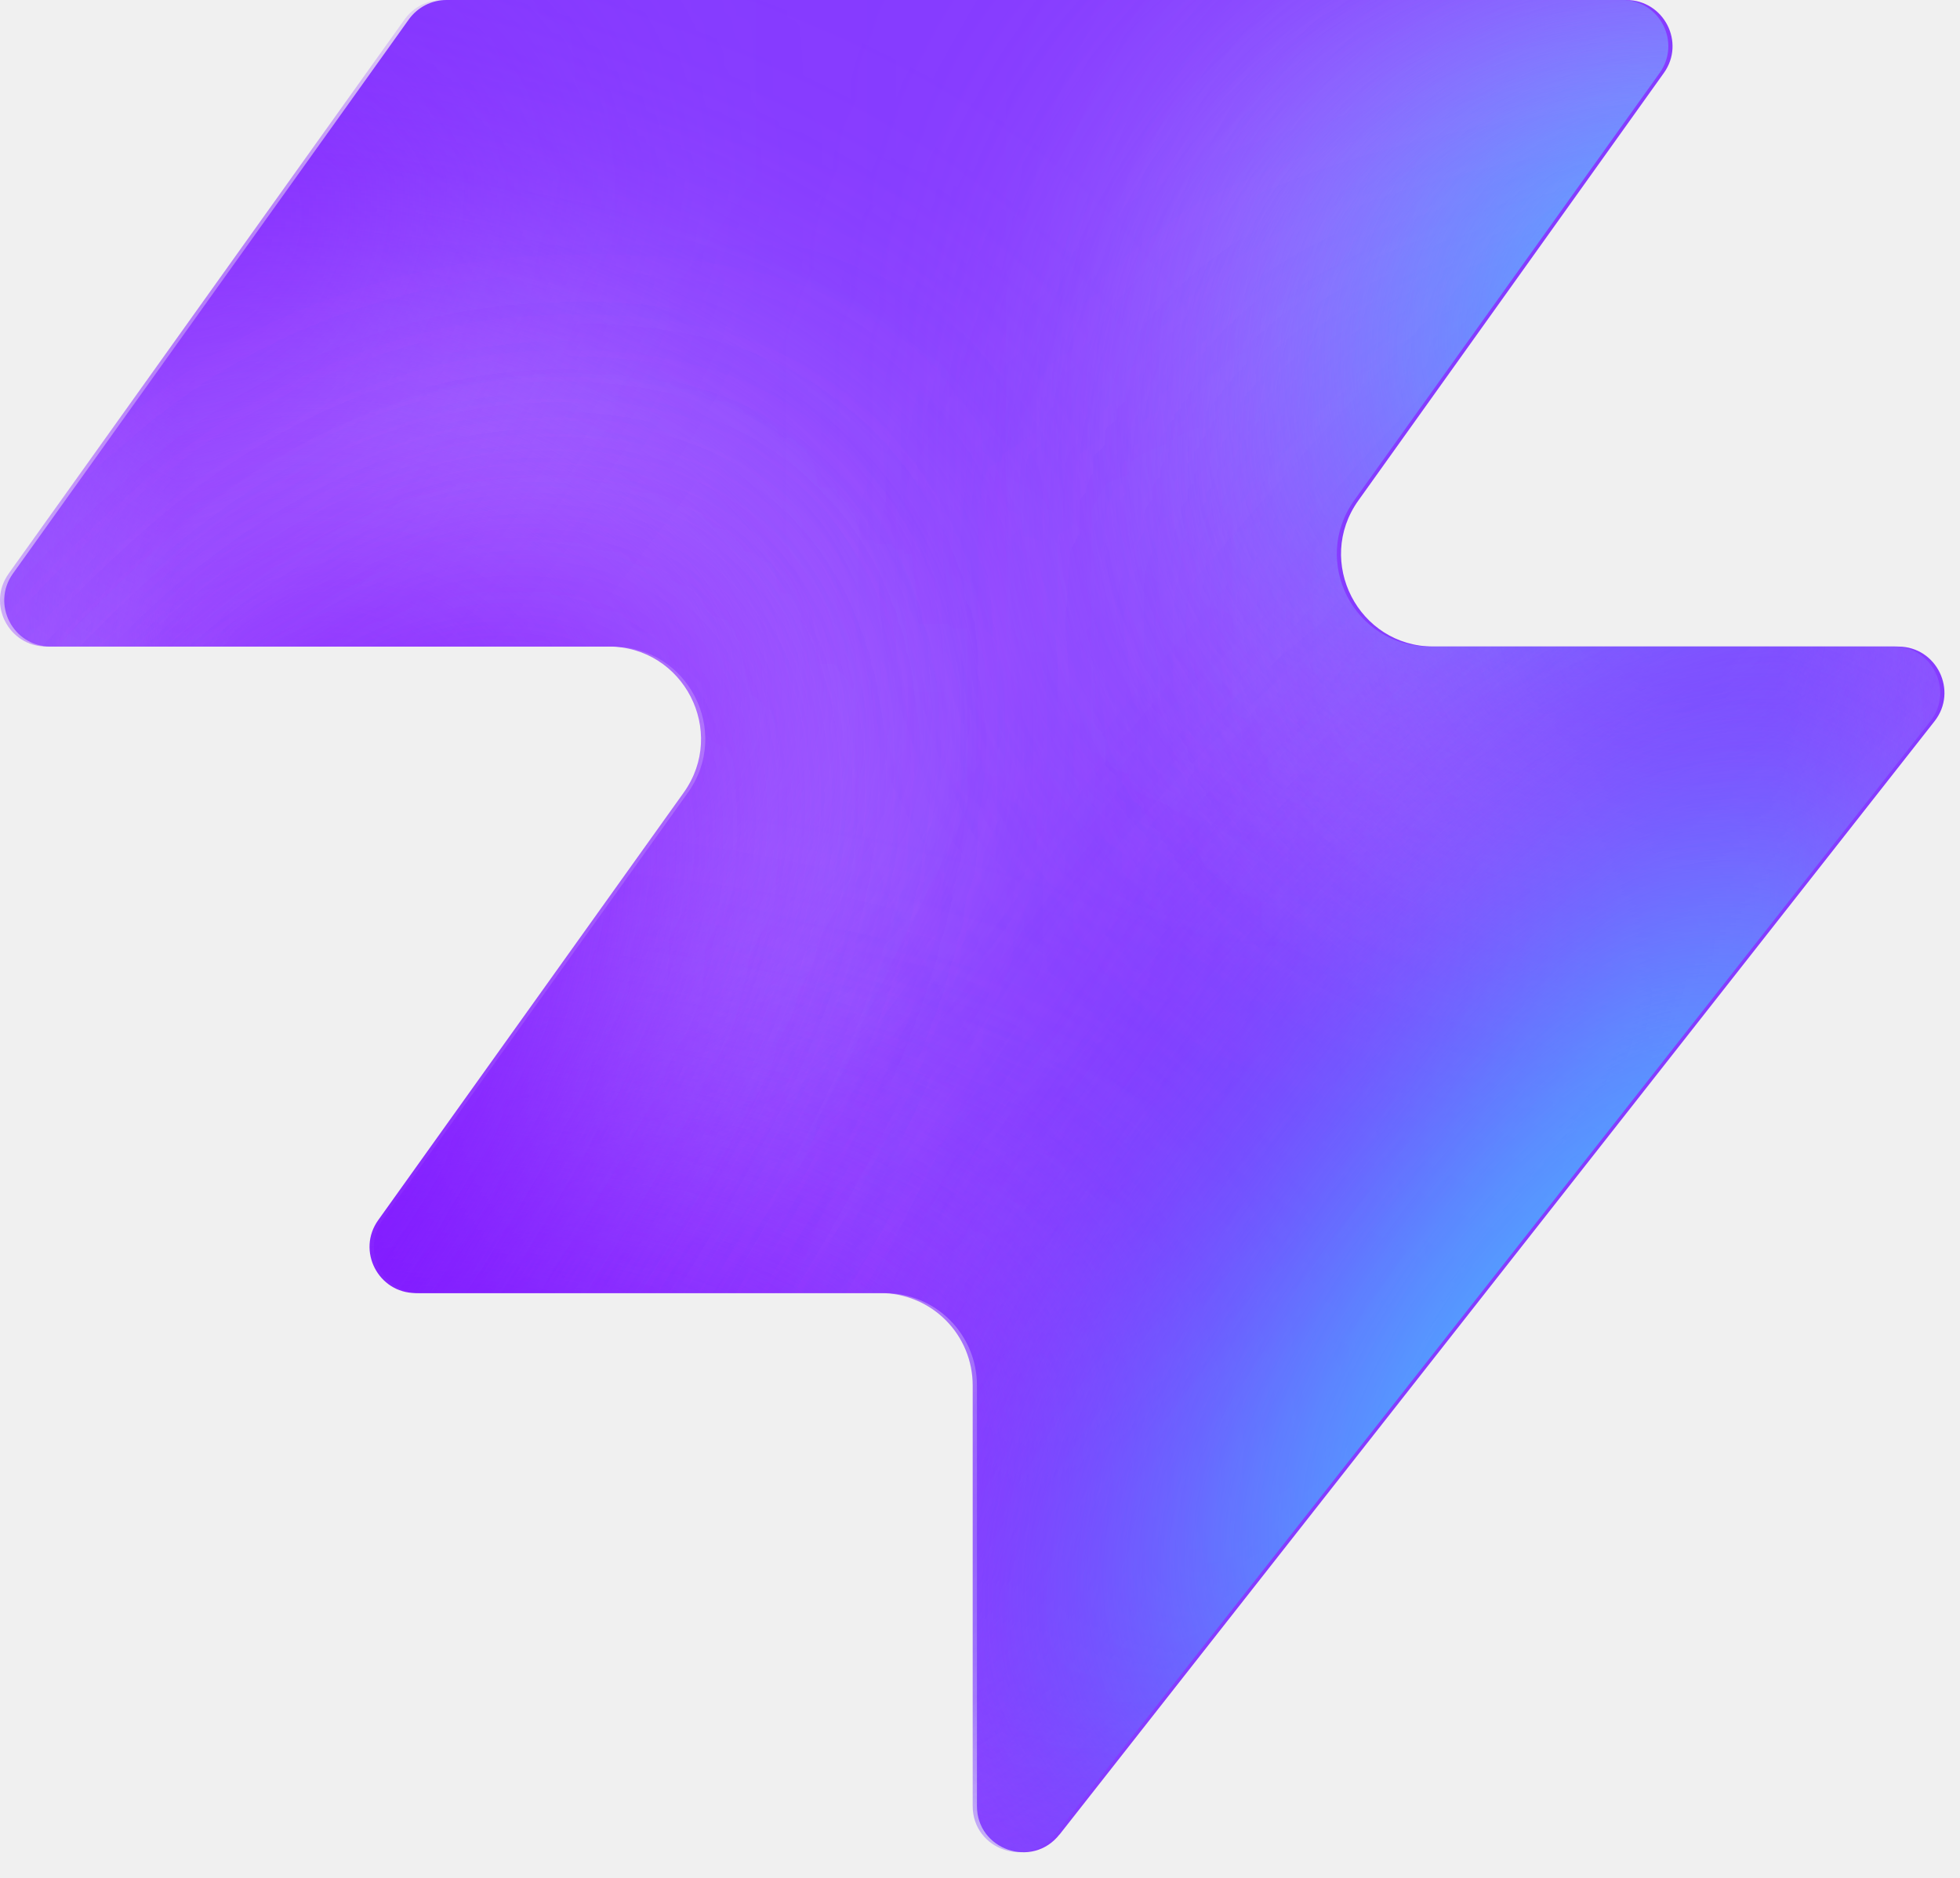
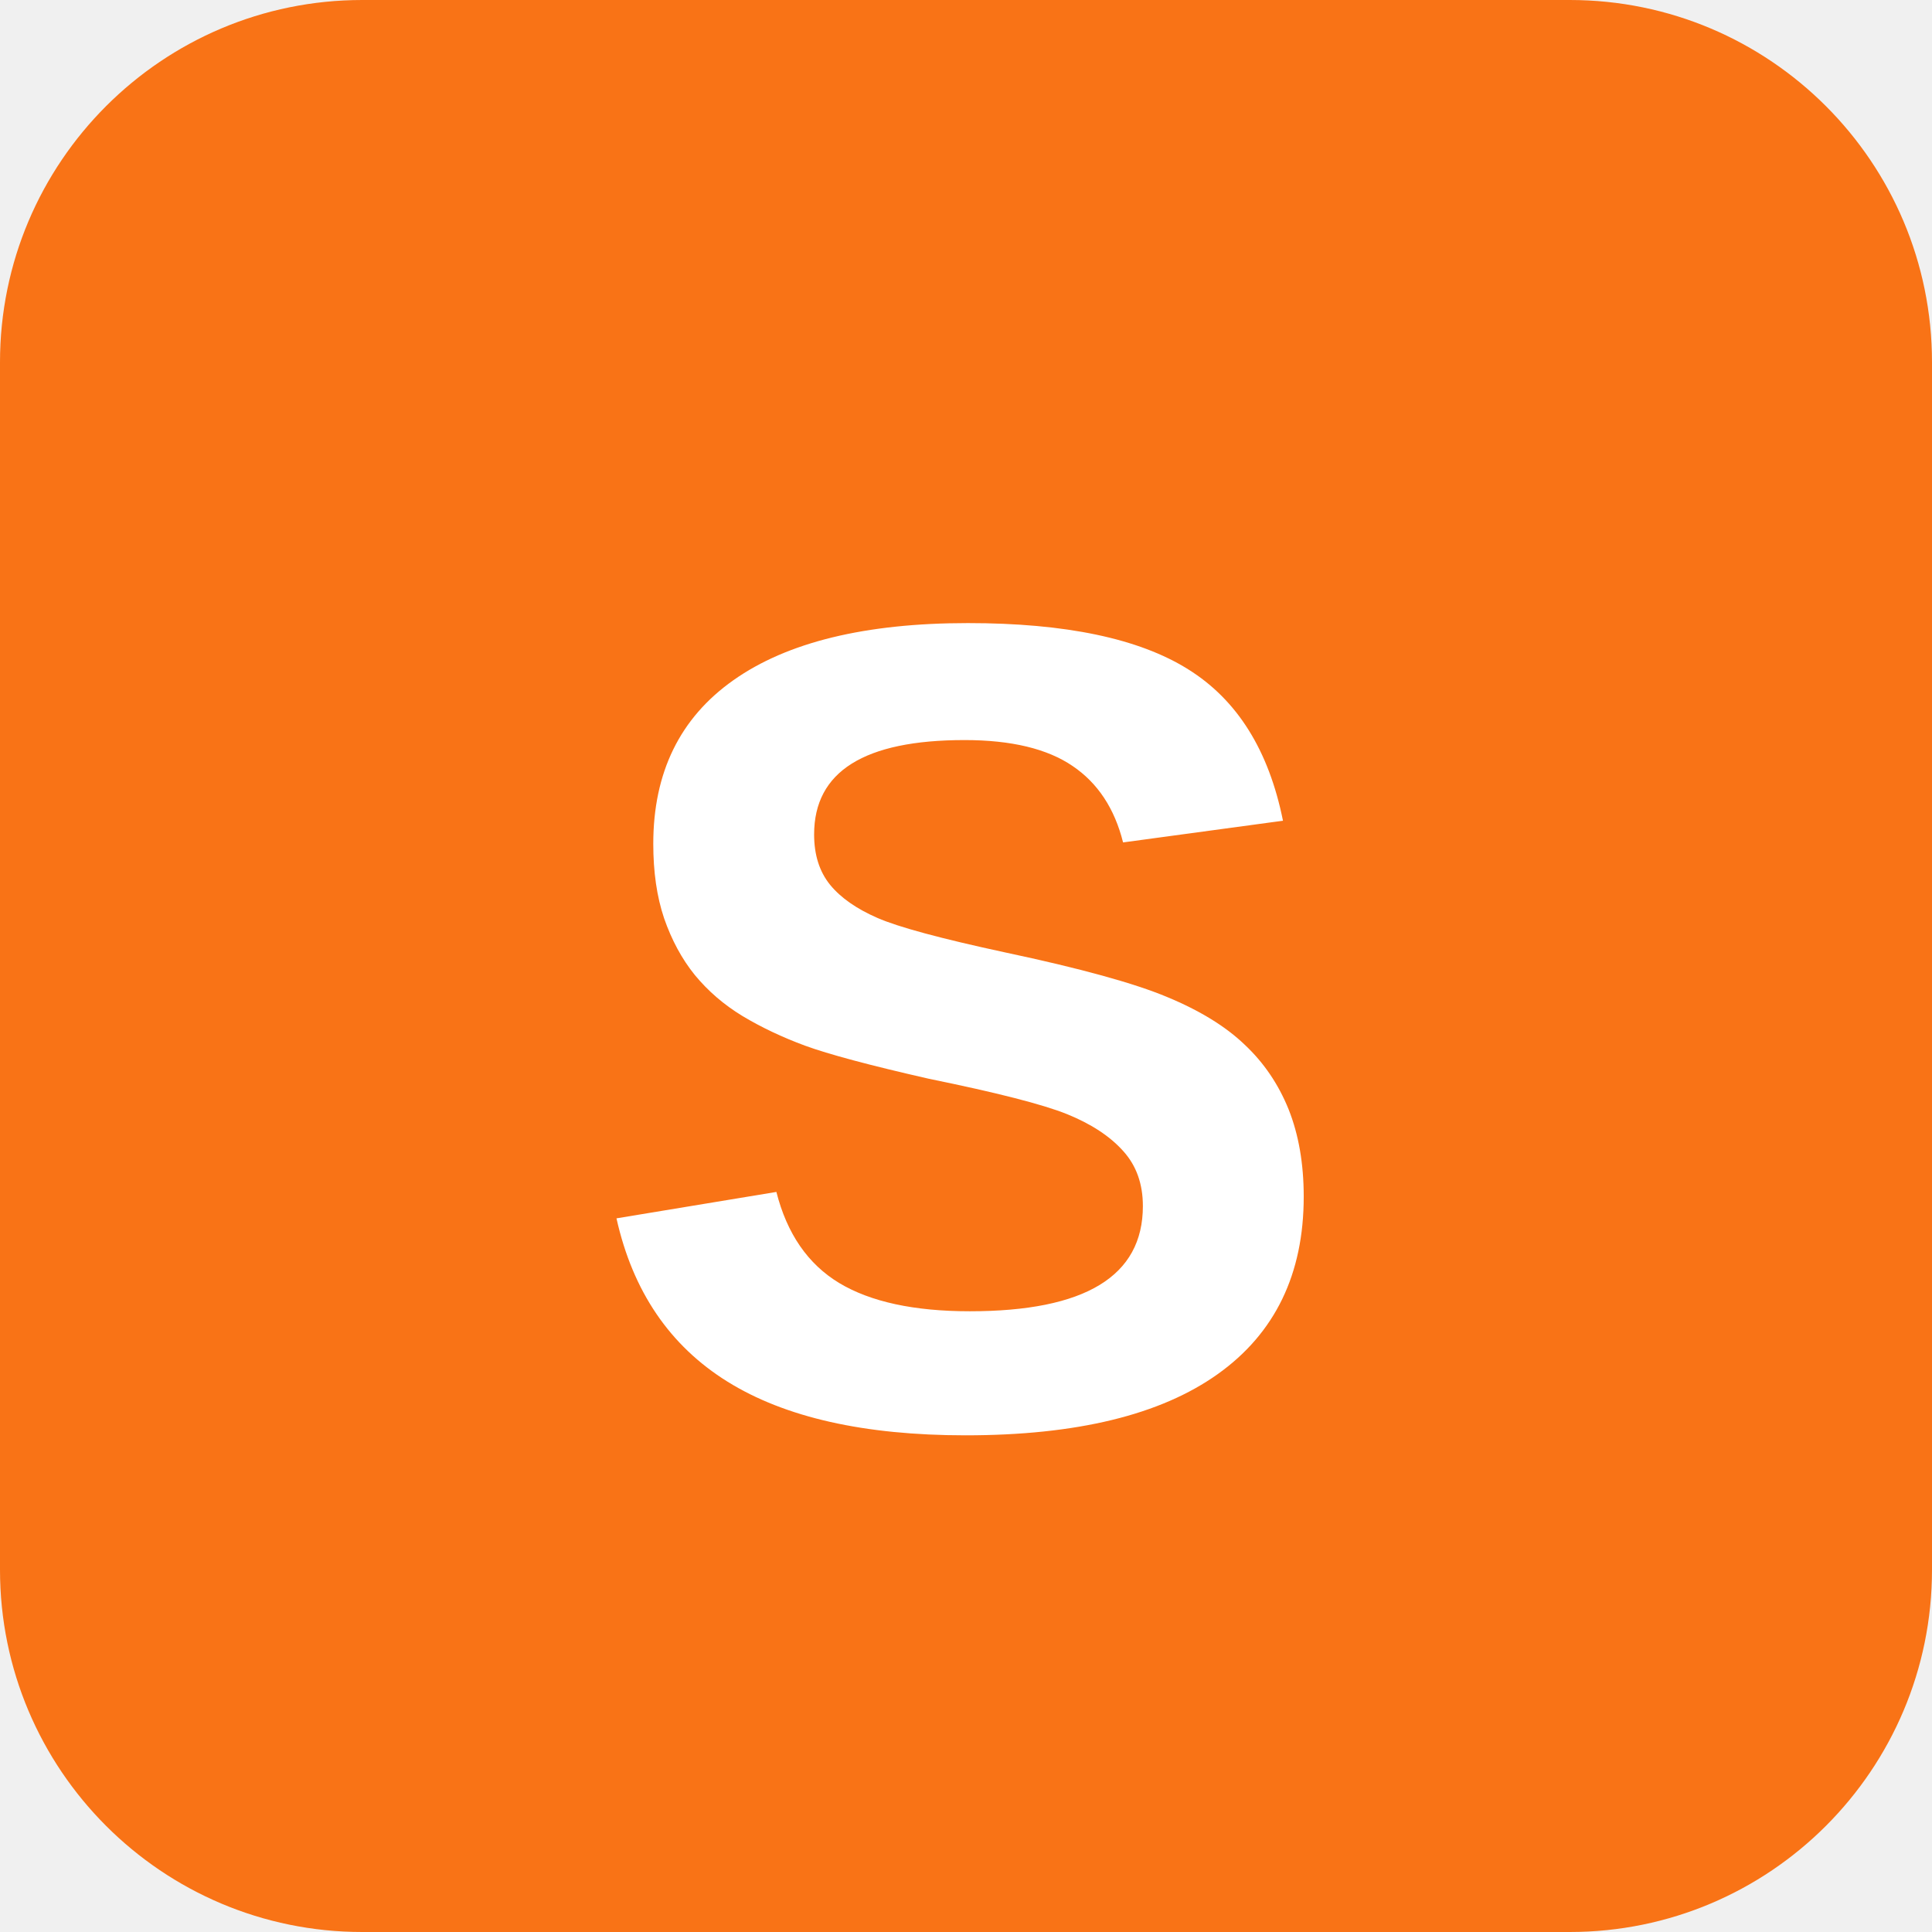
- <svg xmlns="http://www.w3.org/2000/svg" width="48" height="46" fill="none" viewBox="0 0 48 46">
-   <path fill="#863bff" d="M25.946 44.938c-.664.845-2.021.375-2.021-.698V33.937a2.26 2.26 0 0 0-2.262-2.262H10.287c-.92 0-1.456-1.04-.92-1.788l7.48-10.471c1.07-1.497 0-3.578-1.842-3.578H1.237c-.92 0-1.456-1.04-.92-1.788L10.013.474c.214-.297.556-.474.92-.474h28.894c.92 0 1.456 1.04.92 1.788l-7.48 10.471c-1.07 1.498 0 3.579 1.842 3.579h11.377c.943 0 1.473 1.088.89 1.83L25.947 44.94z" style="fill:#863bff;fill:color(display-p3 .525 .23 1);fill-opacity:1" />
-   <mask id="a" width="48" height="46" x="0" y="0" maskUnits="userSpaceOnUse" style="mask-type:alpha">
-     <path fill="#000" d="M25.842 44.938c-.664.844-2.021.375-2.021-.698V33.937a2.26 2.26 0 0 0-2.262-2.262H10.183c-.92 0-1.456-1.04-.92-1.788l7.48-10.471c1.07-1.498 0-3.579-1.842-3.579H1.133c-.92 0-1.456-1.04-.92-1.787L9.91.473c.214-.297.556-.474.92-.474h28.894c.92 0 1.456 1.04.92 1.788l-7.48 10.471c-1.07 1.498 0 3.578 1.842 3.578h11.377c.943 0 1.473 1.088.89 1.832L25.843 44.94z" style="fill:#000;fill-opacity:1" />
-   </mask>
-   <g mask="url(#a)">
-     <g filter="url(#b)">
-       <ellipse cx="5.508" cy="14.704" fill="#ede6ff" rx="5.508" ry="14.704" style="fill:#ede6ff;fill:color(display-p3 .927 .903 1);fill-opacity:1" transform="matrix(.00324 1 1 -.00324 -4.47 31.516)" />
-     </g>
-     <g filter="url(#c)">
-       <ellipse cx="10.399" cy="29.851" fill="#ede6ff" rx="10.399" ry="29.851" style="fill:#ede6ff;fill:color(display-p3 .927 .903 1);fill-opacity:1" transform="matrix(.00324 1 1 -.00324 -39.328 7.883)" />
-     </g>
-     <g filter="url(#d)">
-       <ellipse cx="5.508" cy="30.487" fill="#7e14ff" rx="5.508" ry="30.487" style="fill:#7e14ff;fill:color(display-p3 .492 .077 1);fill-opacity:1" transform="rotate(89.814 -25.913 -14.639)scale(1 -1)" />
-     </g>
-     <g filter="url(#e)">
-       <ellipse cx="5.508" cy="30.599" fill="#7e14ff" rx="5.508" ry="30.599" style="fill:#7e14ff;fill:color(display-p3 .492 .077 1);fill-opacity:1" transform="rotate(89.814 -32.644 -3.334)scale(1 -1)" />
-     </g>
-     <g filter="url(#f)">
-       <ellipse cx="5.508" cy="30.599" fill="#7e14ff" rx="5.508" ry="30.599" style="fill:#7e14ff;fill:color(display-p3 .492 .077 1);fill-opacity:1" transform="matrix(.00324 1 1 -.00324 -34.34 30.47)" />
-     </g>
-     <g filter="url(#g)">
-       <ellipse cx="14.072" cy="22.078" fill="#ede6ff" rx="14.072" ry="22.078" style="fill:#ede6ff;fill:color(display-p3 .927 .903 1);fill-opacity:1" transform="rotate(93.35 24.506 48.493)scale(-1 1)" />
-     </g>
-     <g filter="url(#h)">
-       <ellipse cx="3.47" cy="21.501" fill="#7e14ff" rx="3.47" ry="21.501" style="fill:#7e14ff;fill:color(display-p3 .492 .077 1);fill-opacity:1" transform="rotate(89.009 28.708 47.59)scale(-1 1)" />
-     </g>
-     <g filter="url(#i)">
-       <ellipse cx="3.47" cy="21.501" fill="#7e14ff" rx="3.47" ry="21.501" style="fill:#7e14ff;fill:color(display-p3 .492 .077 1);fill-opacity:1" transform="rotate(89.009 28.708 47.59)scale(-1 1)" />
-     </g>
-     <g filter="url(#j)">
-       <ellipse cx=".387" cy="8.972" fill="#7e14ff" rx="4.407" ry="29.108" style="fill:#7e14ff;fill:color(display-p3 .492 .077 1);fill-opacity:1" transform="rotate(39.51 .387 8.972)" />
-     </g>
-     <g filter="url(#k)">
-       <ellipse cx="47.523" cy="-6.092" fill="#7e14ff" rx="4.407" ry="29.108" style="fill:#7e14ff;fill:color(display-p3 .492 .077 1);fill-opacity:1" transform="rotate(37.892 47.523 -6.092)" />
-     </g>
-     <g filter="url(#l)">
-       <ellipse cx="41.412" cy="6.333" fill="#47bfff" rx="5.971" ry="9.665" style="fill:#47bfff;fill:color(display-p3 .28 .748 1);fill-opacity:1" transform="rotate(37.892 41.412 6.333)" />
-     </g>
-     <g filter="url(#m)">
-       <ellipse cx="-1.879" cy="38.332" fill="#7e14ff" rx="4.407" ry="29.108" style="fill:#7e14ff;fill:color(display-p3 .492 .077 1);fill-opacity:1" transform="rotate(37.892 -1.88 38.332)" />
-     </g>
-     <g filter="url(#n)">
-       <ellipse cx="-1.879" cy="38.332" fill="#7e14ff" rx="4.407" ry="29.108" style="fill:#7e14ff;fill:color(display-p3 .492 .077 1);fill-opacity:1" transform="rotate(37.892 -1.88 38.332)" />
-     </g>
-     <g filter="url(#o)">
-       <ellipse cx="35.651" cy="29.907" fill="#7e14ff" rx="4.407" ry="29.108" style="fill:#7e14ff;fill:color(display-p3 .492 .077 1);fill-opacity:1" transform="rotate(37.892 35.651 29.907)" />
-     </g>
-     <g filter="url(#p)">
-       <ellipse cx="38.418" cy="32.4" fill="#47bfff" rx="5.971" ry="15.297" style="fill:#47bfff;fill:color(display-p3 .28 .748 1);fill-opacity:1" transform="rotate(37.892 38.418 32.4)" />
-     </g>
-   </g>
-   <defs>
-     <filter id="b" width="60.045" height="41.654" x="-19.77" y="16.149" color-interpolation-filters="sRGB" filterUnits="userSpaceOnUse">
-       <feFlood flood-opacity="0" result="BackgroundImageFix" />
-       <feBlend in="SourceGraphic" in2="BackgroundImageFix" result="shape" />
-       <feGaussianBlur result="effect1_foregroundBlur_2002_17158" stdDeviation="7.659" />
-     </filter>
-     <filter id="c" width="90.34" height="51.437" x="-54.613" y="-7.533" color-interpolation-filters="sRGB" filterUnits="userSpaceOnUse">
-       <feFlood flood-opacity="0" result="BackgroundImageFix" />
-       <feBlend in="SourceGraphic" in2="BackgroundImageFix" result="shape" />
-       <feGaussianBlur result="effect1_foregroundBlur_2002_17158" stdDeviation="7.659" />
-     </filter>
-     <filter id="d" width="79.355" height="29.4" x="-49.64" y="2.03" color-interpolation-filters="sRGB" filterUnits="userSpaceOnUse">
-       <feFlood flood-opacity="0" result="BackgroundImageFix" />
-       <feBlend in="SourceGraphic" in2="BackgroundImageFix" result="shape" />
-       <feGaussianBlur result="effect1_foregroundBlur_2002_17158" stdDeviation="4.596" />
-     </filter>
-     <filter id="e" width="79.579" height="29.4" x="-45.045" y="20.029" color-interpolation-filters="sRGB" filterUnits="userSpaceOnUse">
-       <feFlood flood-opacity="0" result="BackgroundImageFix" />
-       <feBlend in="SourceGraphic" in2="BackgroundImageFix" result="shape" />
-       <feGaussianBlur result="effect1_foregroundBlur_2002_17158" stdDeviation="4.596" />
-     </filter>
-     <filter id="f" width="79.579" height="29.4" x="-43.513" y="21.178" color-interpolation-filters="sRGB" filterUnits="userSpaceOnUse">
-       <feFlood flood-opacity="0" result="BackgroundImageFix" />
-       <feBlend in="SourceGraphic" in2="BackgroundImageFix" result="shape" />
-       <feGaussianBlur result="effect1_foregroundBlur_2002_17158" stdDeviation="4.596" />
-     </filter>
-     <filter id="g" width="74.749" height="58.852" x="15.756" y="-17.901" color-interpolation-filters="sRGB" filterUnits="userSpaceOnUse">
-       <feFlood flood-opacity="0" result="BackgroundImageFix" />
-       <feBlend in="SourceGraphic" in2="BackgroundImageFix" result="shape" />
-       <feGaussianBlur result="effect1_foregroundBlur_2002_17158" stdDeviation="7.659" />
-     </filter>
-     <filter id="h" width="61.377" height="25.362" x="23.548" y="2.284" color-interpolation-filters="sRGB" filterUnits="userSpaceOnUse">
-       <feFlood flood-opacity="0" result="BackgroundImageFix" />
-       <feBlend in="SourceGraphic" in2="BackgroundImageFix" result="shape" />
-       <feGaussianBlur result="effect1_foregroundBlur_2002_17158" stdDeviation="4.596" />
-     </filter>
-     <filter id="i" width="61.377" height="25.362" x="23.548" y="2.284" color-interpolation-filters="sRGB" filterUnits="userSpaceOnUse">
-       <feFlood flood-opacity="0" result="BackgroundImageFix" />
-       <feBlend in="SourceGraphic" in2="BackgroundImageFix" result="shape" />
-       <feGaussianBlur result="effect1_foregroundBlur_2002_17158" stdDeviation="4.596" />
-     </filter>
-     <filter id="j" width="56.045" height="63.649" x="-27.636" y="-22.853" color-interpolation-filters="sRGB" filterUnits="userSpaceOnUse">
-       <feFlood flood-opacity="0" result="BackgroundImageFix" />
-       <feBlend in="SourceGraphic" in2="BackgroundImageFix" result="shape" />
-       <feGaussianBlur result="effect1_foregroundBlur_2002_17158" stdDeviation="4.596" />
-     </filter>
-     <filter id="k" width="54.814" height="64.646" x="20.116" y="-38.415" color-interpolation-filters="sRGB" filterUnits="userSpaceOnUse">
-       <feFlood flood-opacity="0" result="BackgroundImageFix" />
-       <feBlend in="SourceGraphic" in2="BackgroundImageFix" result="shape" />
-       <feGaussianBlur result="effect1_foregroundBlur_2002_17158" stdDeviation="4.596" />
-     </filter>
-     <filter id="l" width="33.541" height="35.313" x="24.641" y="-11.323" color-interpolation-filters="sRGB" filterUnits="userSpaceOnUse">
-       <feFlood flood-opacity="0" result="BackgroundImageFix" />
-       <feBlend in="SourceGraphic" in2="BackgroundImageFix" result="shape" />
-       <feGaussianBlur result="effect1_foregroundBlur_2002_17158" stdDeviation="4.596" />
-     </filter>
-     <filter id="m" width="54.814" height="64.646" x="-29.286" y="6.009" color-interpolation-filters="sRGB" filterUnits="userSpaceOnUse">
-       <feFlood flood-opacity="0" result="BackgroundImageFix" />
-       <feBlend in="SourceGraphic" in2="BackgroundImageFix" result="shape" />
-       <feGaussianBlur result="effect1_foregroundBlur_2002_17158" stdDeviation="4.596" />
-     </filter>
-     <filter id="n" width="54.814" height="64.646" x="-29.286" y="6.009" color-interpolation-filters="sRGB" filterUnits="userSpaceOnUse">
-       <feFlood flood-opacity="0" result="BackgroundImageFix" />
-       <feBlend in="SourceGraphic" in2="BackgroundImageFix" result="shape" />
-       <feGaussianBlur result="effect1_foregroundBlur_2002_17158" stdDeviation="4.596" />
-     </filter>
-     <filter id="o" width="54.814" height="64.646" x="8.244" y="-2.416" color-interpolation-filters="sRGB" filterUnits="userSpaceOnUse">
-       <feFlood flood-opacity="0" result="BackgroundImageFix" />
-       <feBlend in="SourceGraphic" in2="BackgroundImageFix" result="shape" />
-       <feGaussianBlur result="effect1_foregroundBlur_2002_17158" stdDeviation="4.596" />
-     </filter>
-     <filter id="p" width="39.409" height="43.623" x="18.713" y="10.588" color-interpolation-filters="sRGB" filterUnits="userSpaceOnUse">
-       <feFlood flood-opacity="0" result="BackgroundImageFix" />
-       <feBlend in="SourceGraphic" in2="BackgroundImageFix" result="shape" />
-       <feGaussianBlur result="effect1_foregroundBlur_2002_17158" stdDeviation="4.596" />
-     </filter>
-   </defs>
+ <svg xmlns="http://www.w3.org/2000/svg" width="64" height="64" viewBox="0 0 64 64">
+   <rect width="64" height="64" rx="12" fill="#f97316" />
+   <text x="32" y="34" text-anchor="middle" dominant-baseline="central" font-family="Arial, Helvetica, sans-serif" font-weight="700" font-size="38" fill="#ffffff">S</text>
</svg>
